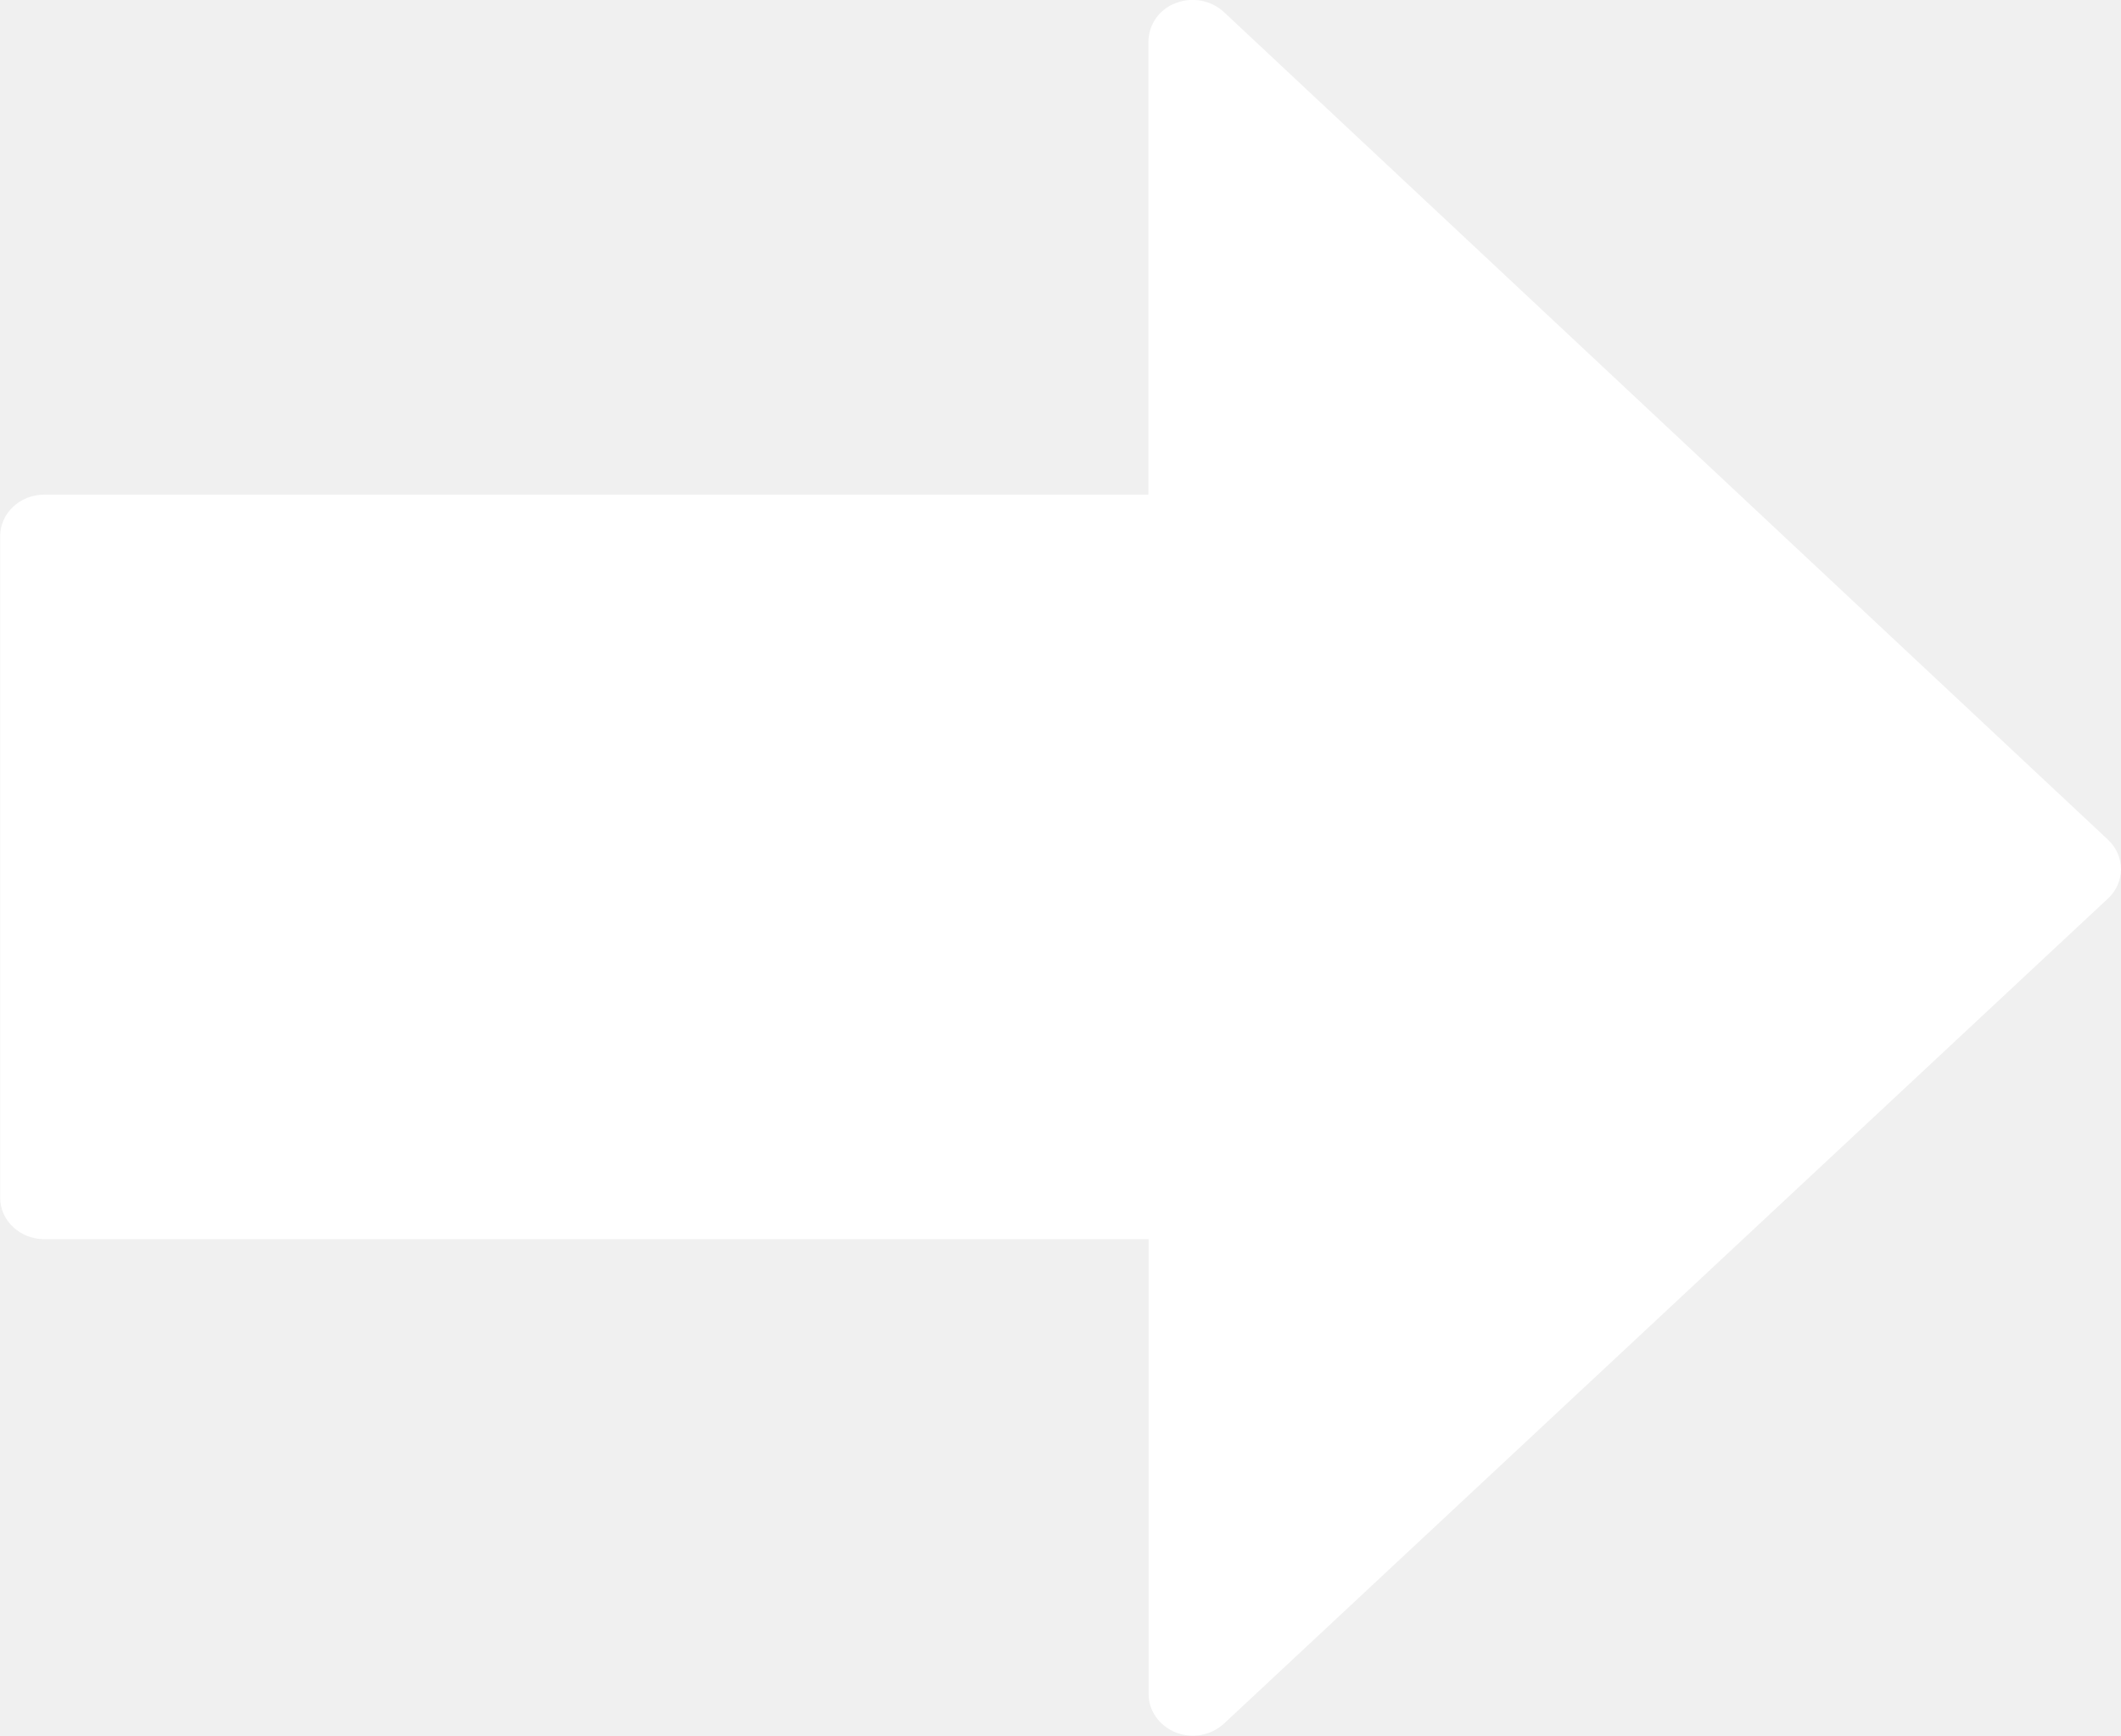
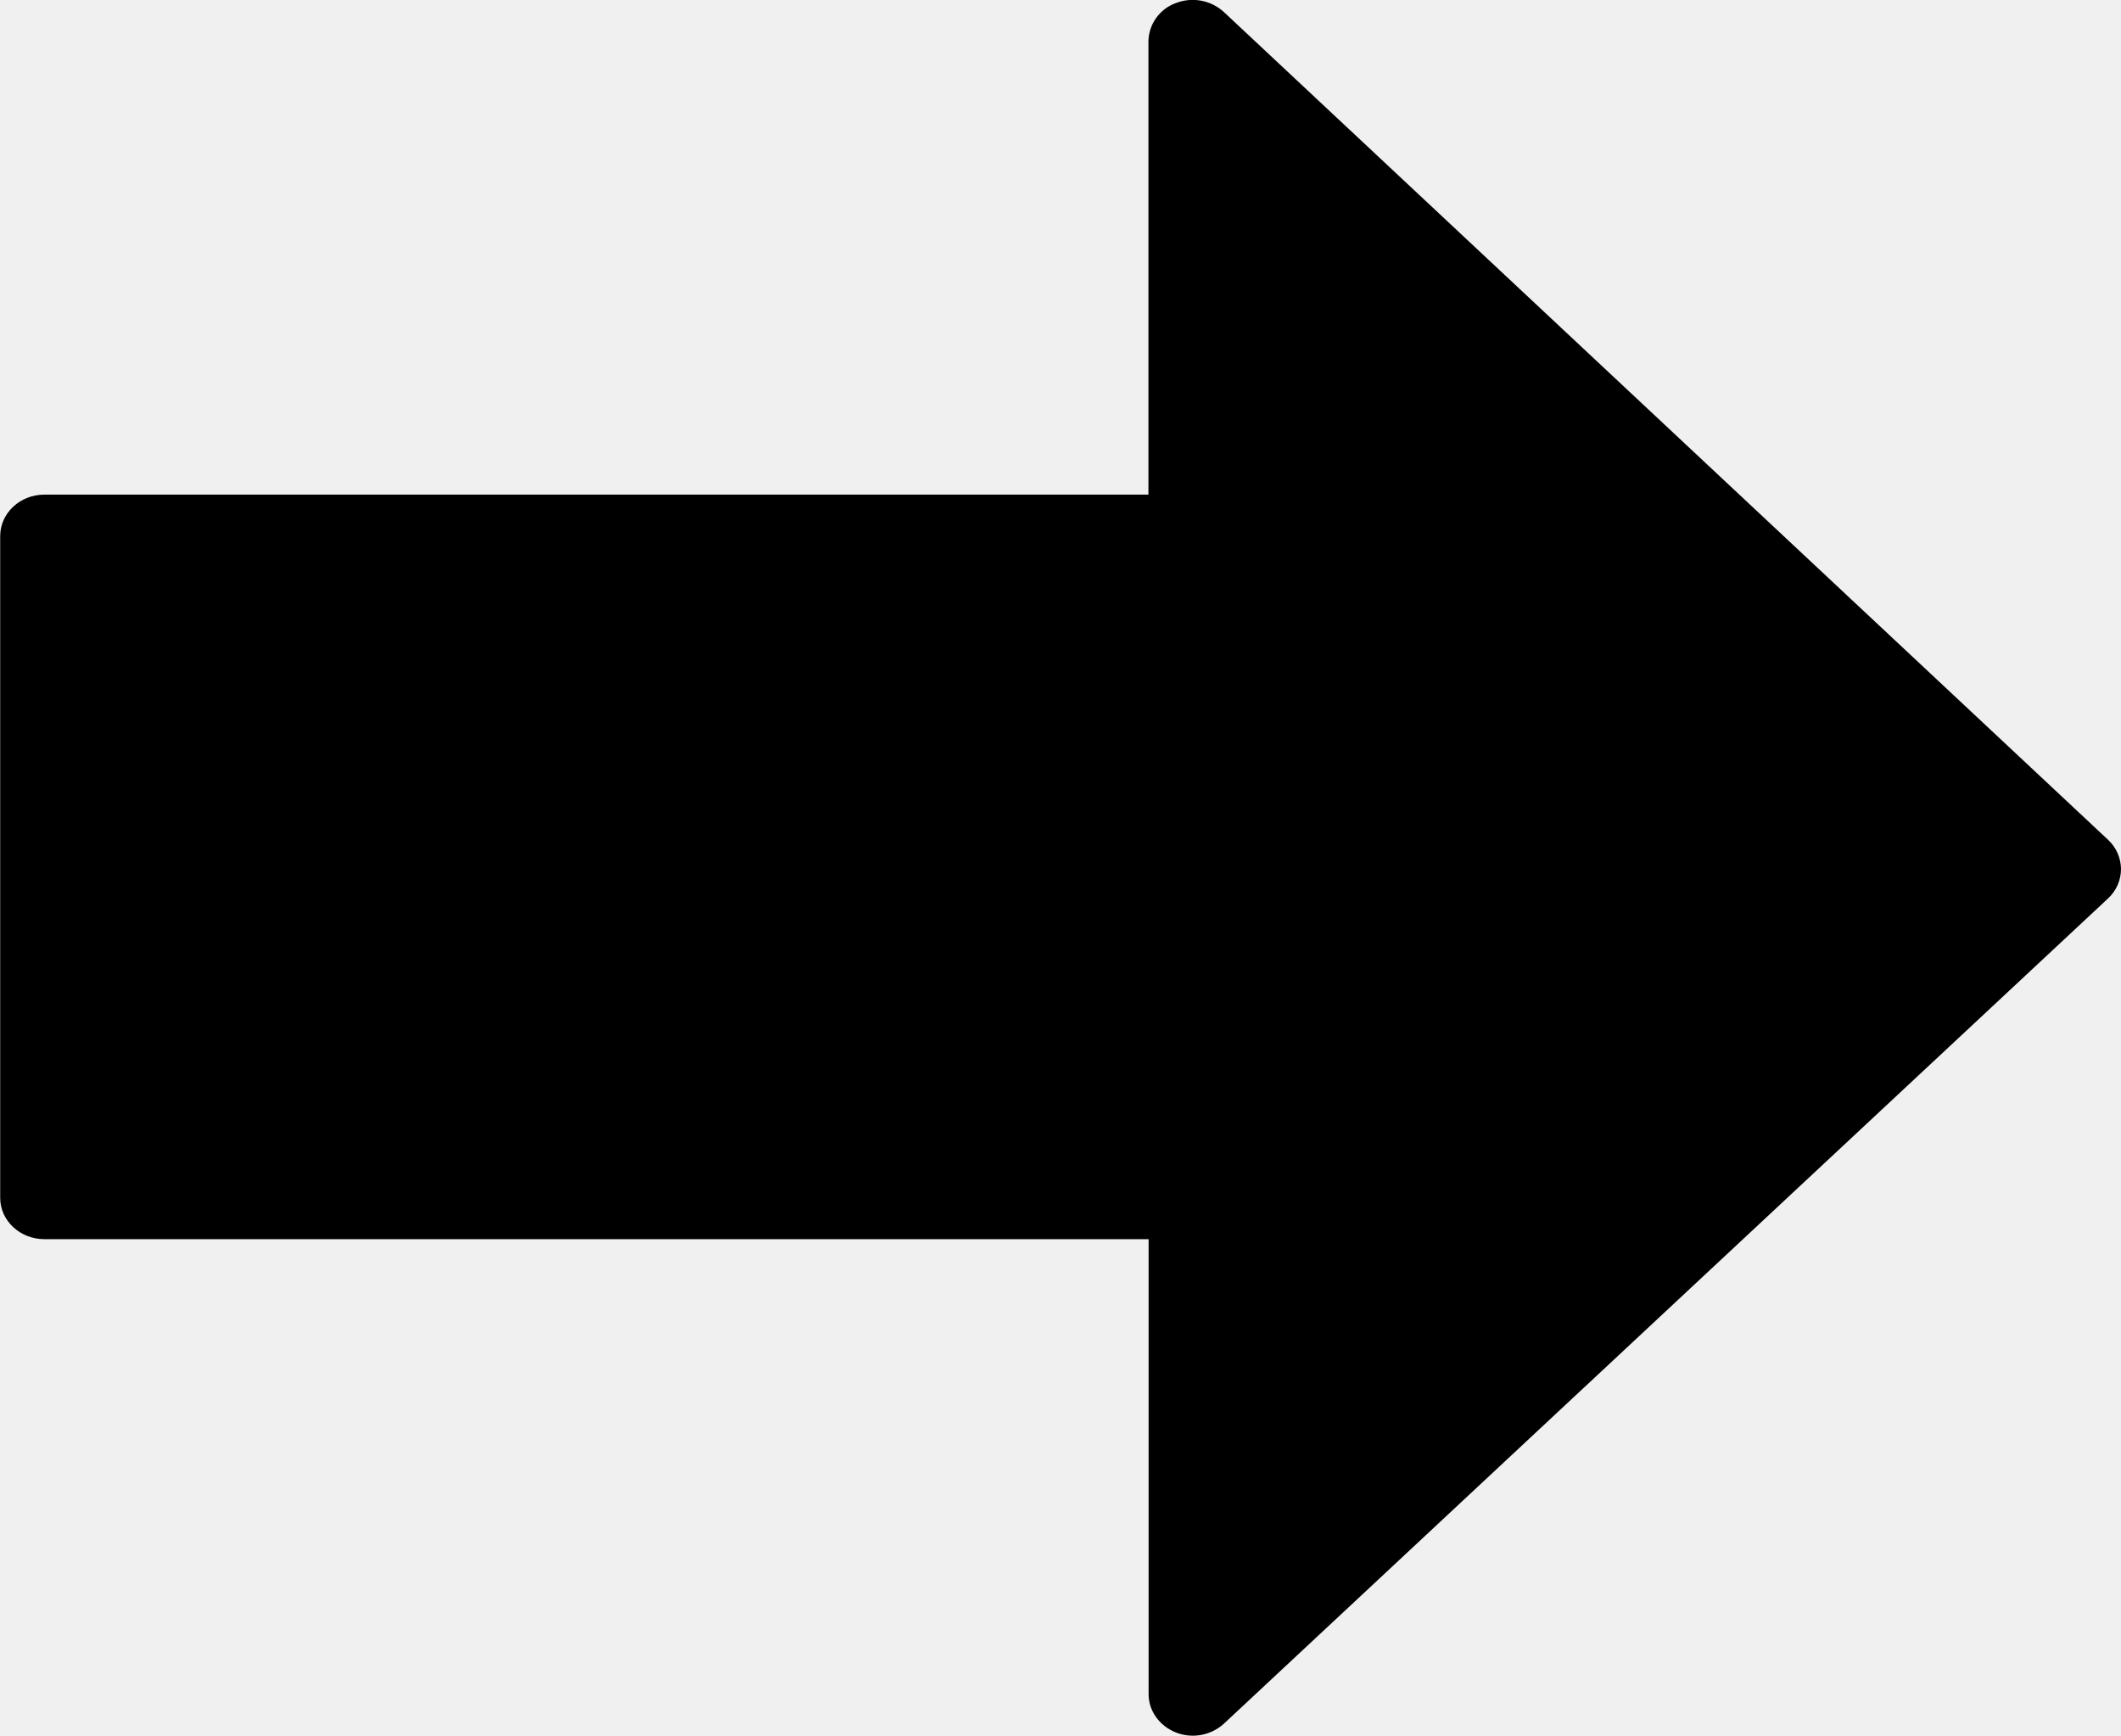
- <svg xmlns="http://www.w3.org/2000/svg" width="11" height="9" viewBox="0 0 11 9">
-   <g>
-     <g>
-       <path fill="#fff" d="M6.098.016a.215.215 0 0 0-.142.199v2.35H.23c-.126 0-.229.096-.229.215v3.432c0 .118.103.214.229.214h5.727v2.36c0 .086.056.164.141.198a.24.24 0 0 0 .25-.046l4.586-4.28A.208.208 0 0 0 11 4.506a.21.21 0 0 0-.067-.151L6.348.063a.24.24 0 0 0-.25-.047z" />
-     </g>
-   </g>
+ <svg viewBox="0 0 11 9">
+   <path d="M6.098.016a.215.215 0 0 0-.142.199v2.35H.23c-.126 0-.229.096-.229.215v3.432c0 .118.103.214.229.214h5.727v2.36c0 .086.056.164.141.198a.24.24 0 0 0 .25-.046l4.586-4.28A.208.208 0 0 0 11 4.506a.21.21 0 0 0-.067-.151L6.348.063a.24.24 0 0 0-.25-.047z" />
</svg>
